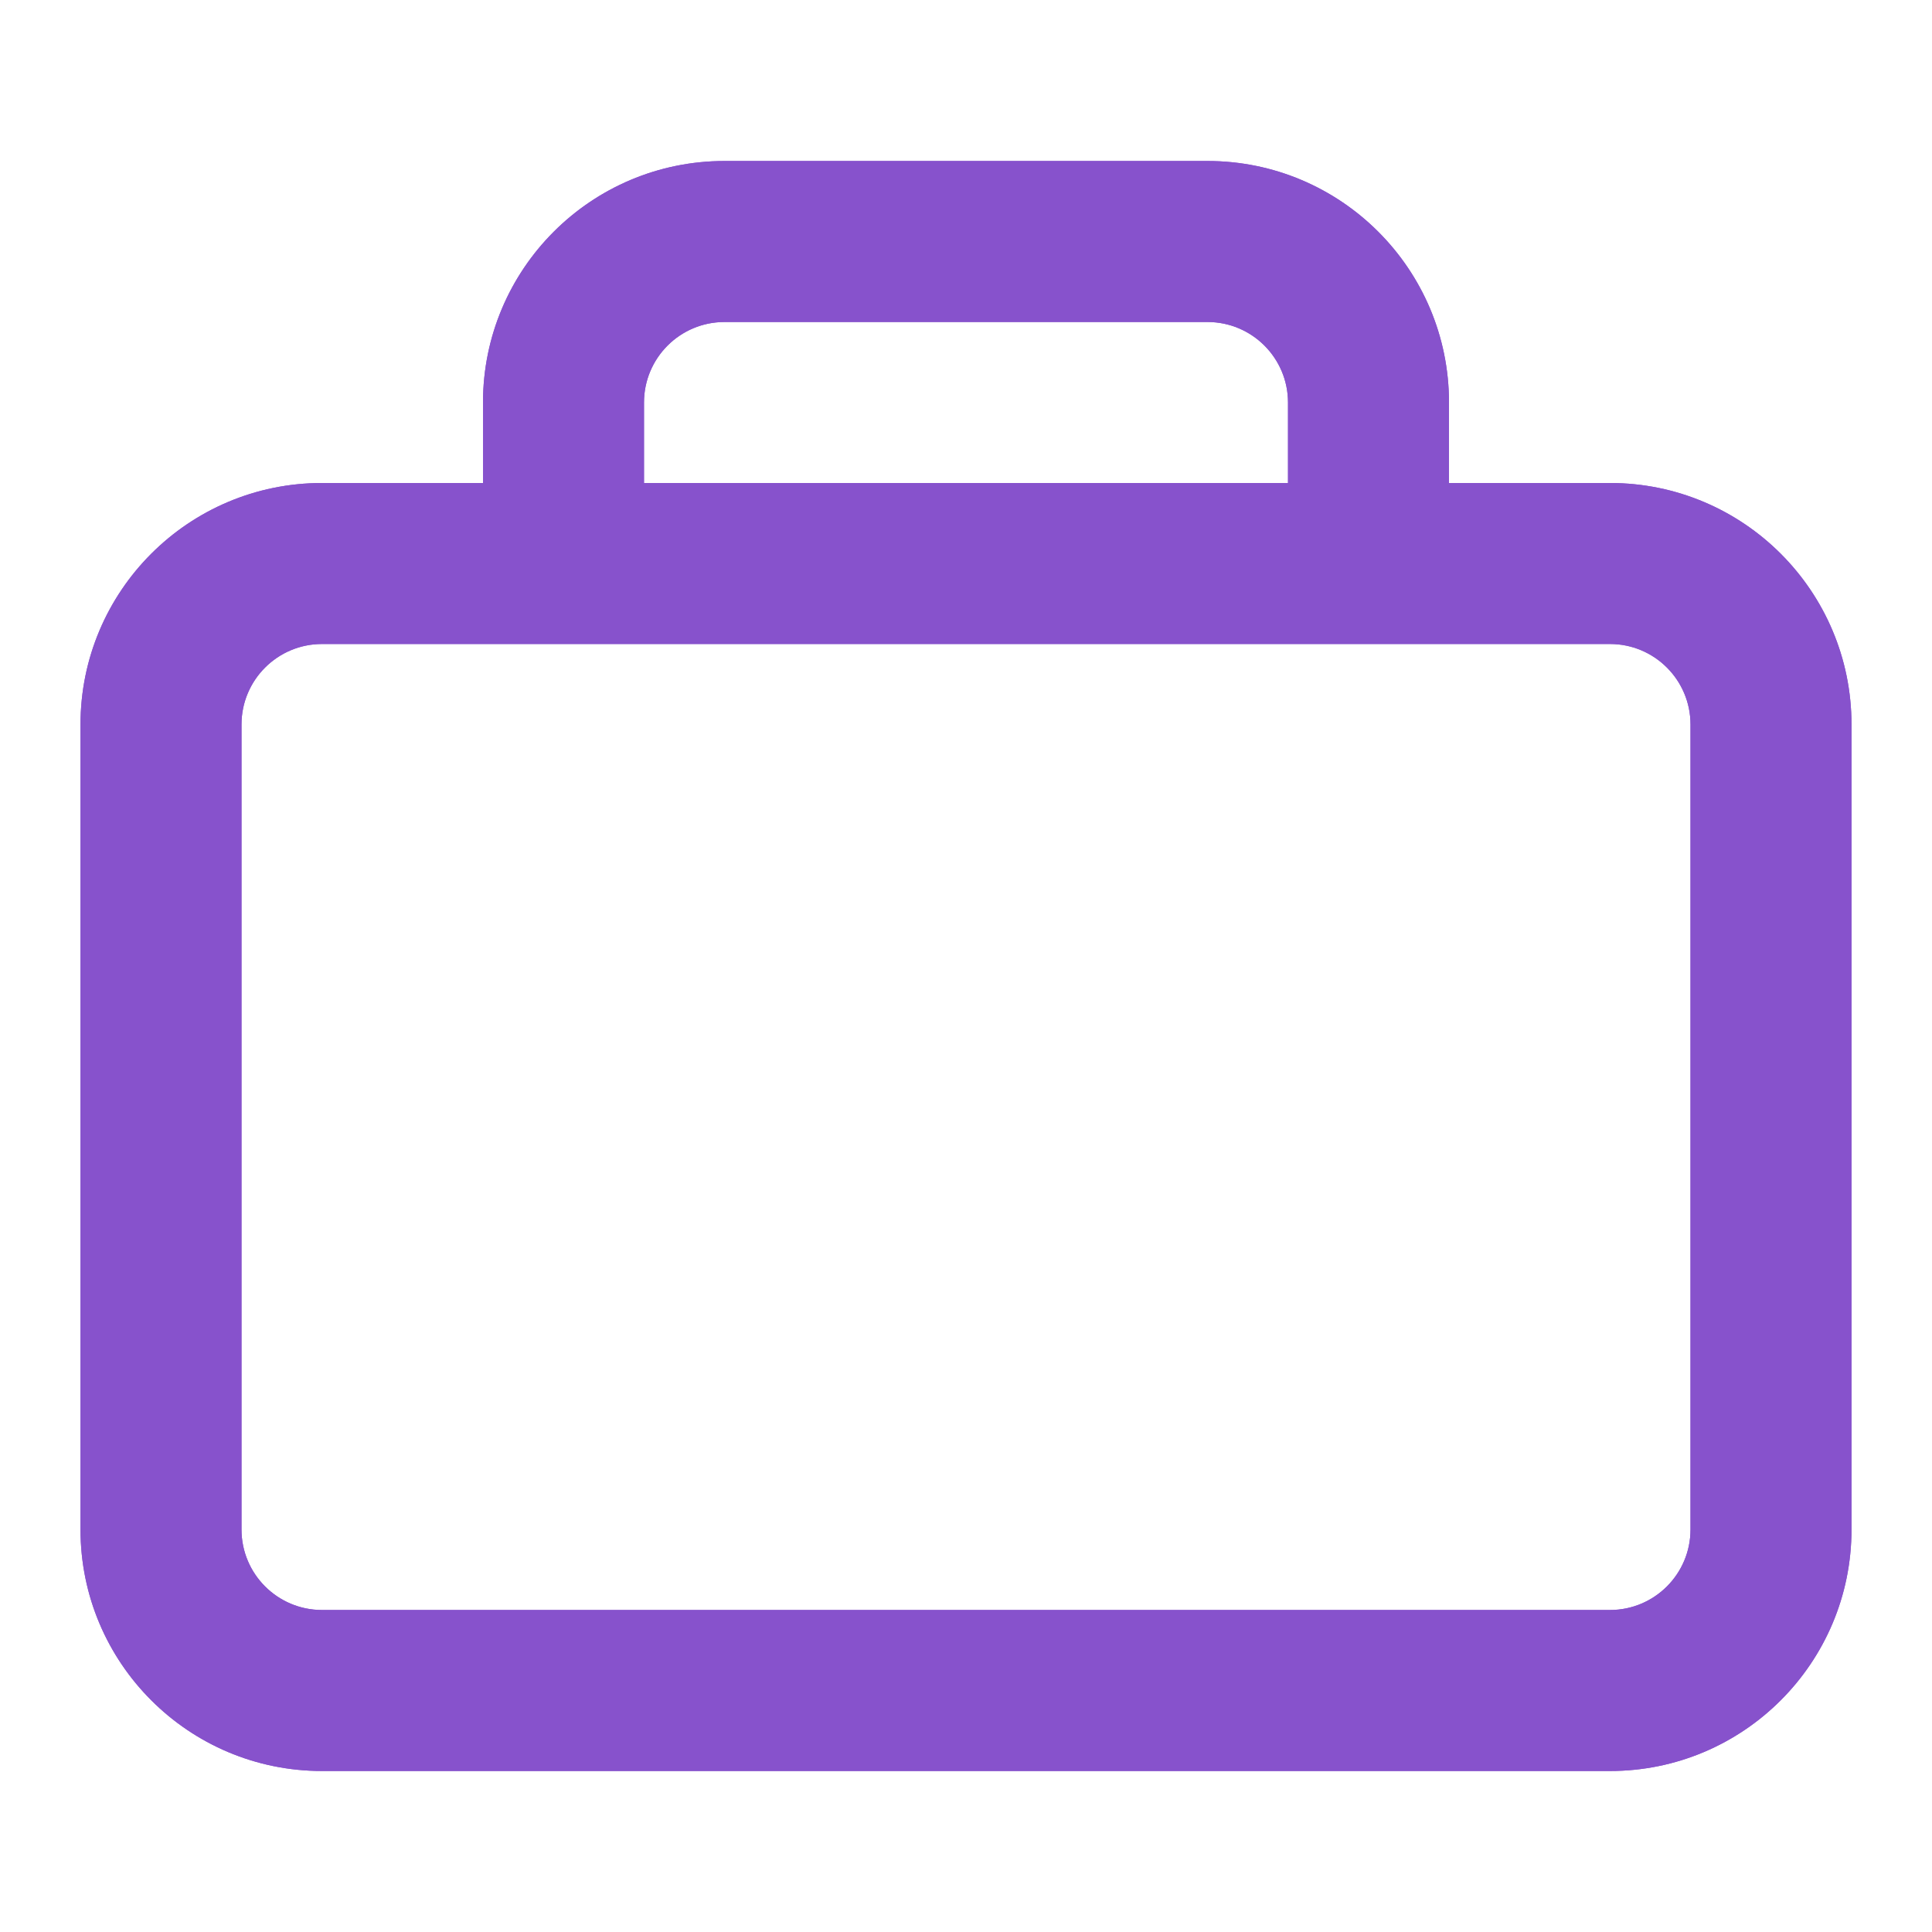
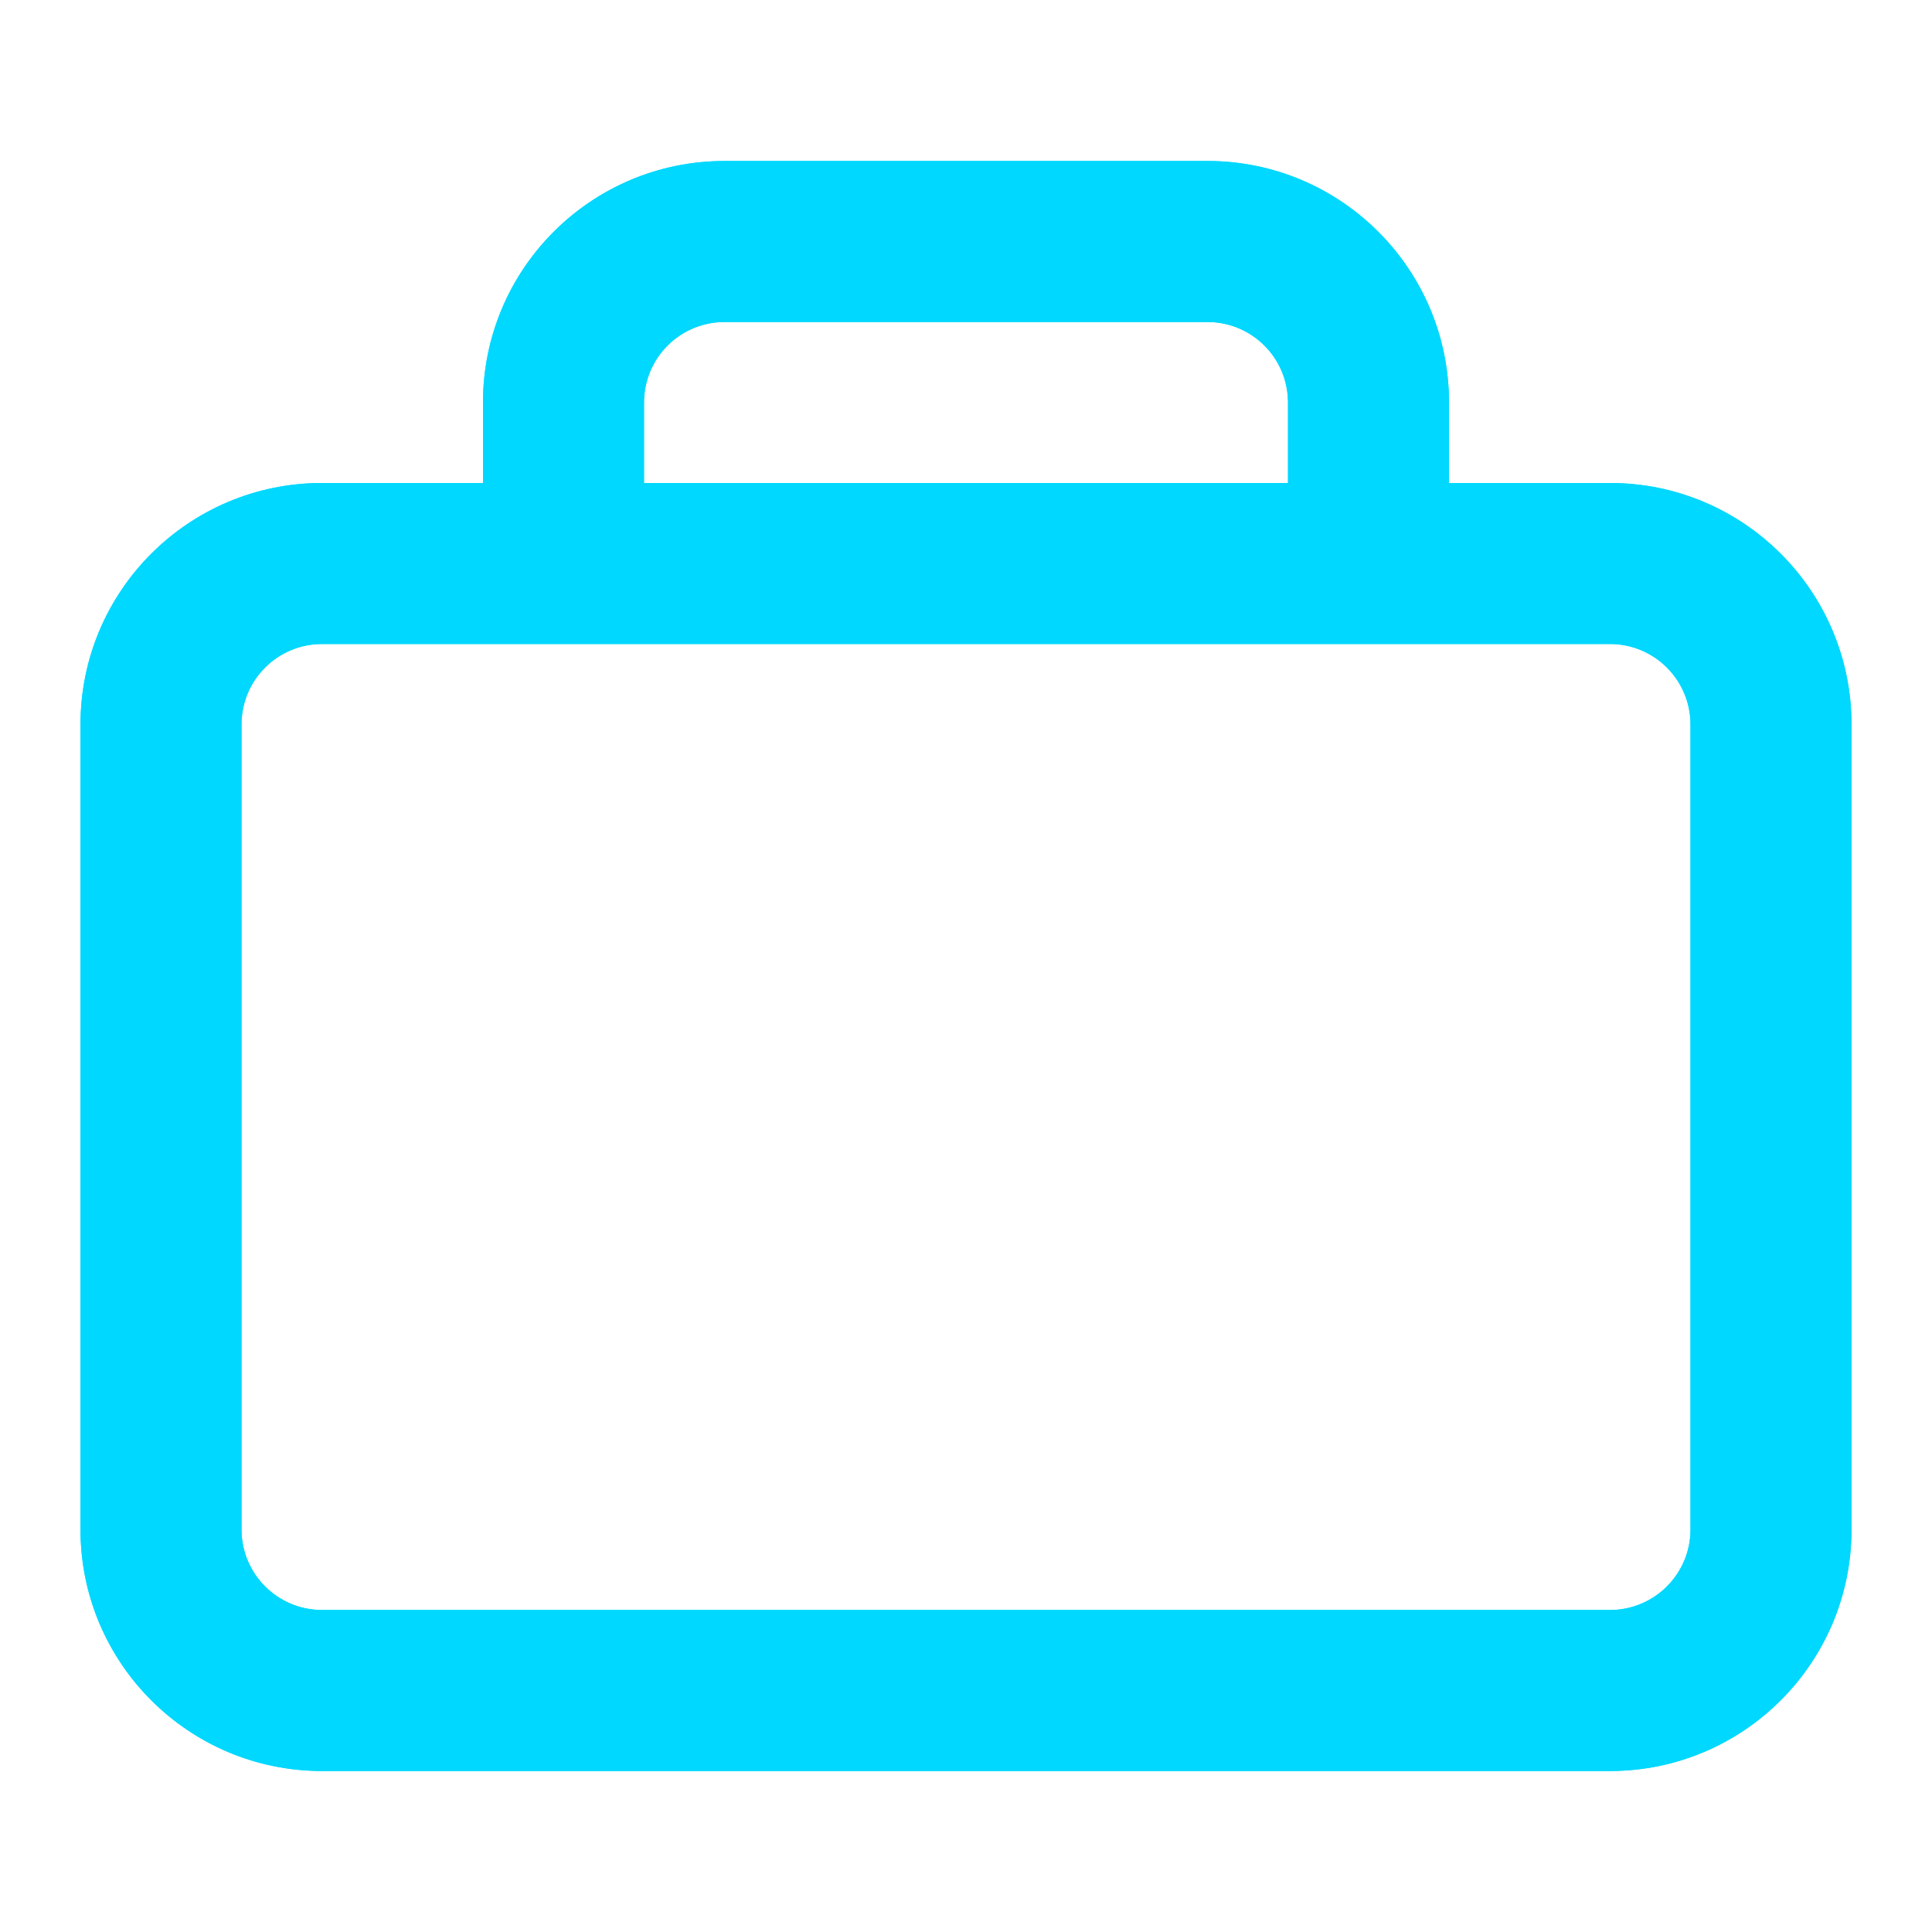
<svg xmlns="http://www.w3.org/2000/svg" id="ic-actions-bag" width="24" height="24" viewBox="0 0 24 24">
  <rect id="Retângulo_26" data-name="Retângulo 26" width="24" height="24" fill="none" />
  <g id="ic-actions-bag-2" data-name="ic-actions-bag">
    <g id="Layer">
      <g id="Vrstva_107" data-name="Vrstva 107">
-         <path id="Caminho_67" data-name="Caminho 67" d="M20,6H18V5a3,3,0,0,0-3-3H9A3,3,0,0,0,6,5V6H4A3,3,0,0,0,1,9V19a3,3,0,0,0,3,3H20a3,3,0,0,0,3-3V9A3,3,0,0,0,20,6ZM8,5A1,1,0,0,1,9,4h6a1,1,0,0,1,1,1V6H8ZM21,19a1,1,0,0,1-1,1H4a1,1,0,0,1-1-1V9A1,1,0,0,1,4,8H20a1,1,0,0,1,1,1Z" fill="#8752cc" fill-rule="evenodd" />
+         <path id="Caminho_67" data-name="Caminho 67" d="M20,6H18V5a3,3,0,0,0-3-3H9A3,3,0,0,0,6,5V6H4A3,3,0,0,0,1,9V19a3,3,0,0,0,3,3H20a3,3,0,0,0,3-3V9A3,3,0,0,0,20,6ZM8,5A1,1,0,0,1,9,4h6a1,1,0,0,1,1,1V6H8ZM21,19a1,1,0,0,1-1,1H4a1,1,0,0,1-1-1V9A1,1,0,0,1,4,8H20a1,1,0,0,1,1,1Z" fill="#00d8ff" fill-rule="evenodd" />
      </g>
    </g>
    <g id="Layer-2" data-name="Layer">
      <g id="Vrstva_17" data-name="Vrstva 17">
-         <path id="Caminho_68" data-name="Caminho 68" d="M20,6H18V5a3,3,0,0,0-3-3H9A3,3,0,0,0,6,5V6H4A3,3,0,0,0,1,9V19a3,3,0,0,0,3,3H20a3,3,0,0,0,3-3V9A3,3,0,0,0,20,6ZM8,5A1,1,0,0,1,9,4h6a1,1,0,0,1,1,1V6H8ZM21,19a1,1,0,0,1-1,1H4a1,1,0,0,1-1-1V9A1,1,0,0,1,4,8H20a1,1,0,0,1,1,1Z" fill="#8752cc" fill-rule="evenodd" />
+         <path id="Caminho_68" data-name="Caminho 68" d="M20,6H18V5a3,3,0,0,0-3-3H9A3,3,0,0,0,6,5V6H4A3,3,0,0,0,1,9V19a3,3,0,0,0,3,3H20a3,3,0,0,0,3-3V9A3,3,0,0,0,20,6ZM8,5A1,1,0,0,1,9,4h6a1,1,0,0,1,1,1V6H8ZM21,19a1,1,0,0,1-1,1H4a1,1,0,0,1-1-1V9A1,1,0,0,1,4,8H20a1,1,0,0,1,1,1Z" fill="#00d8ff" fill-rule="evenodd" />
      </g>
    </g>
  </g>
</svg>
